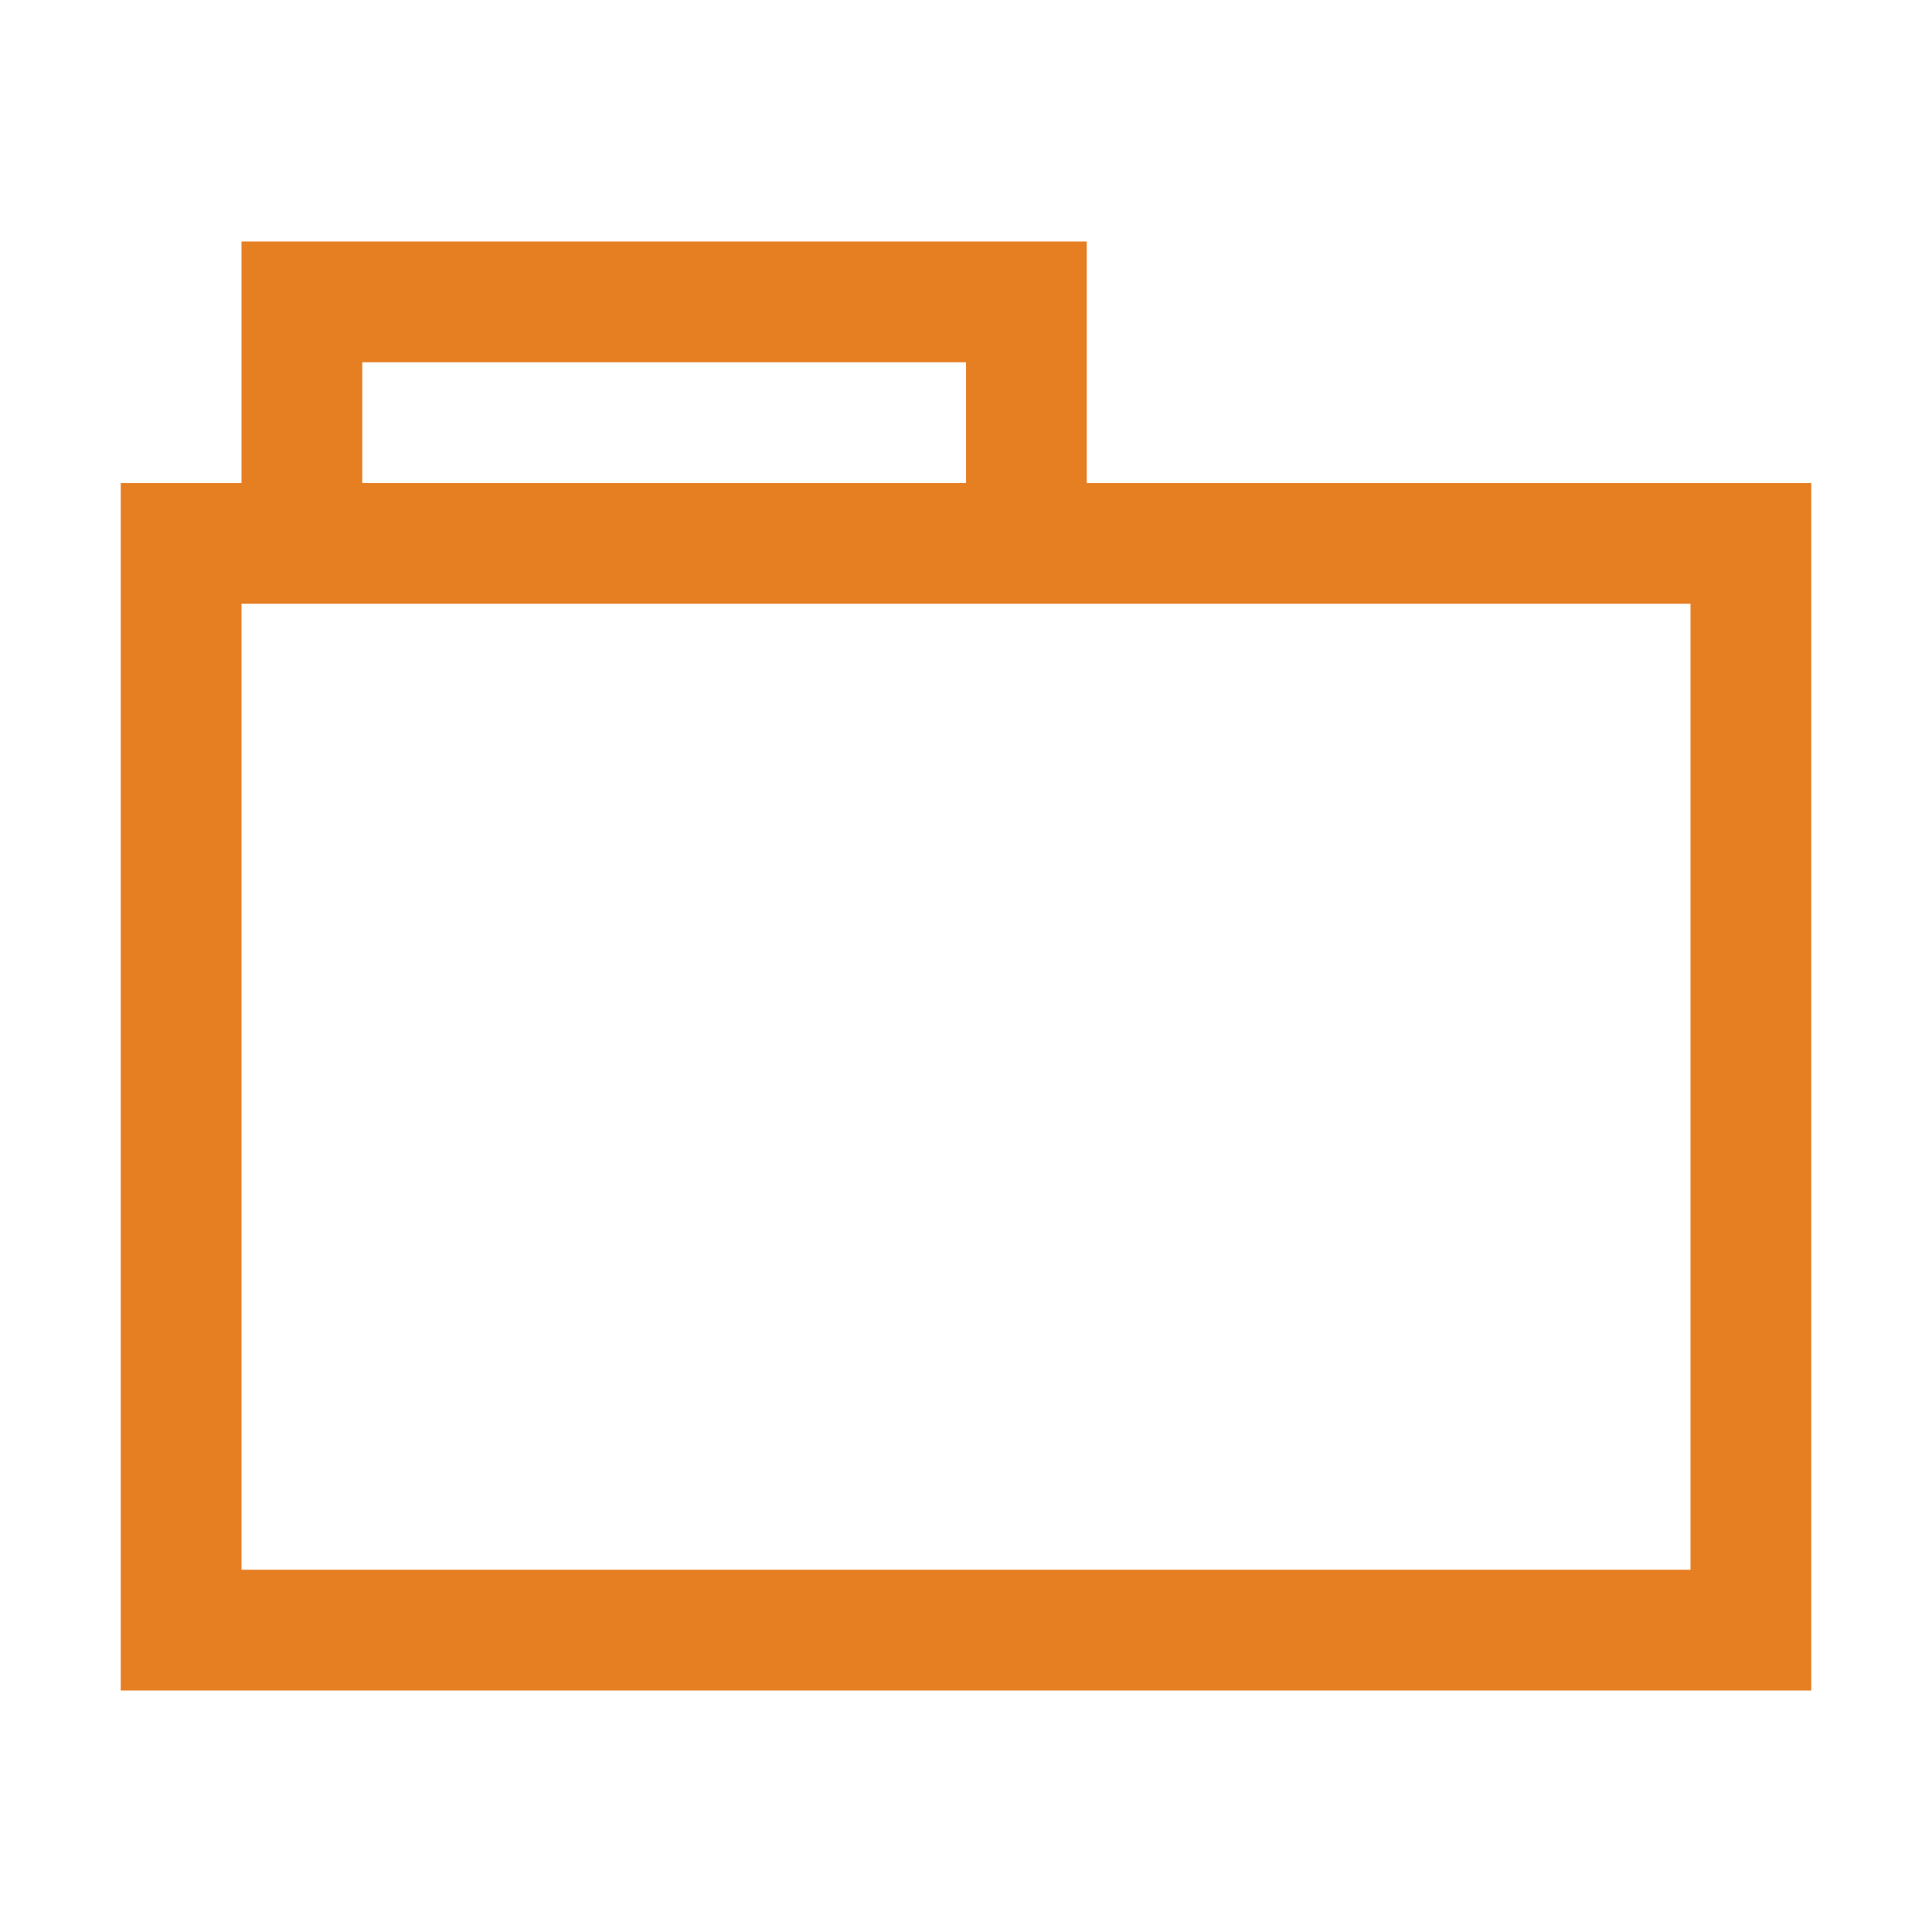
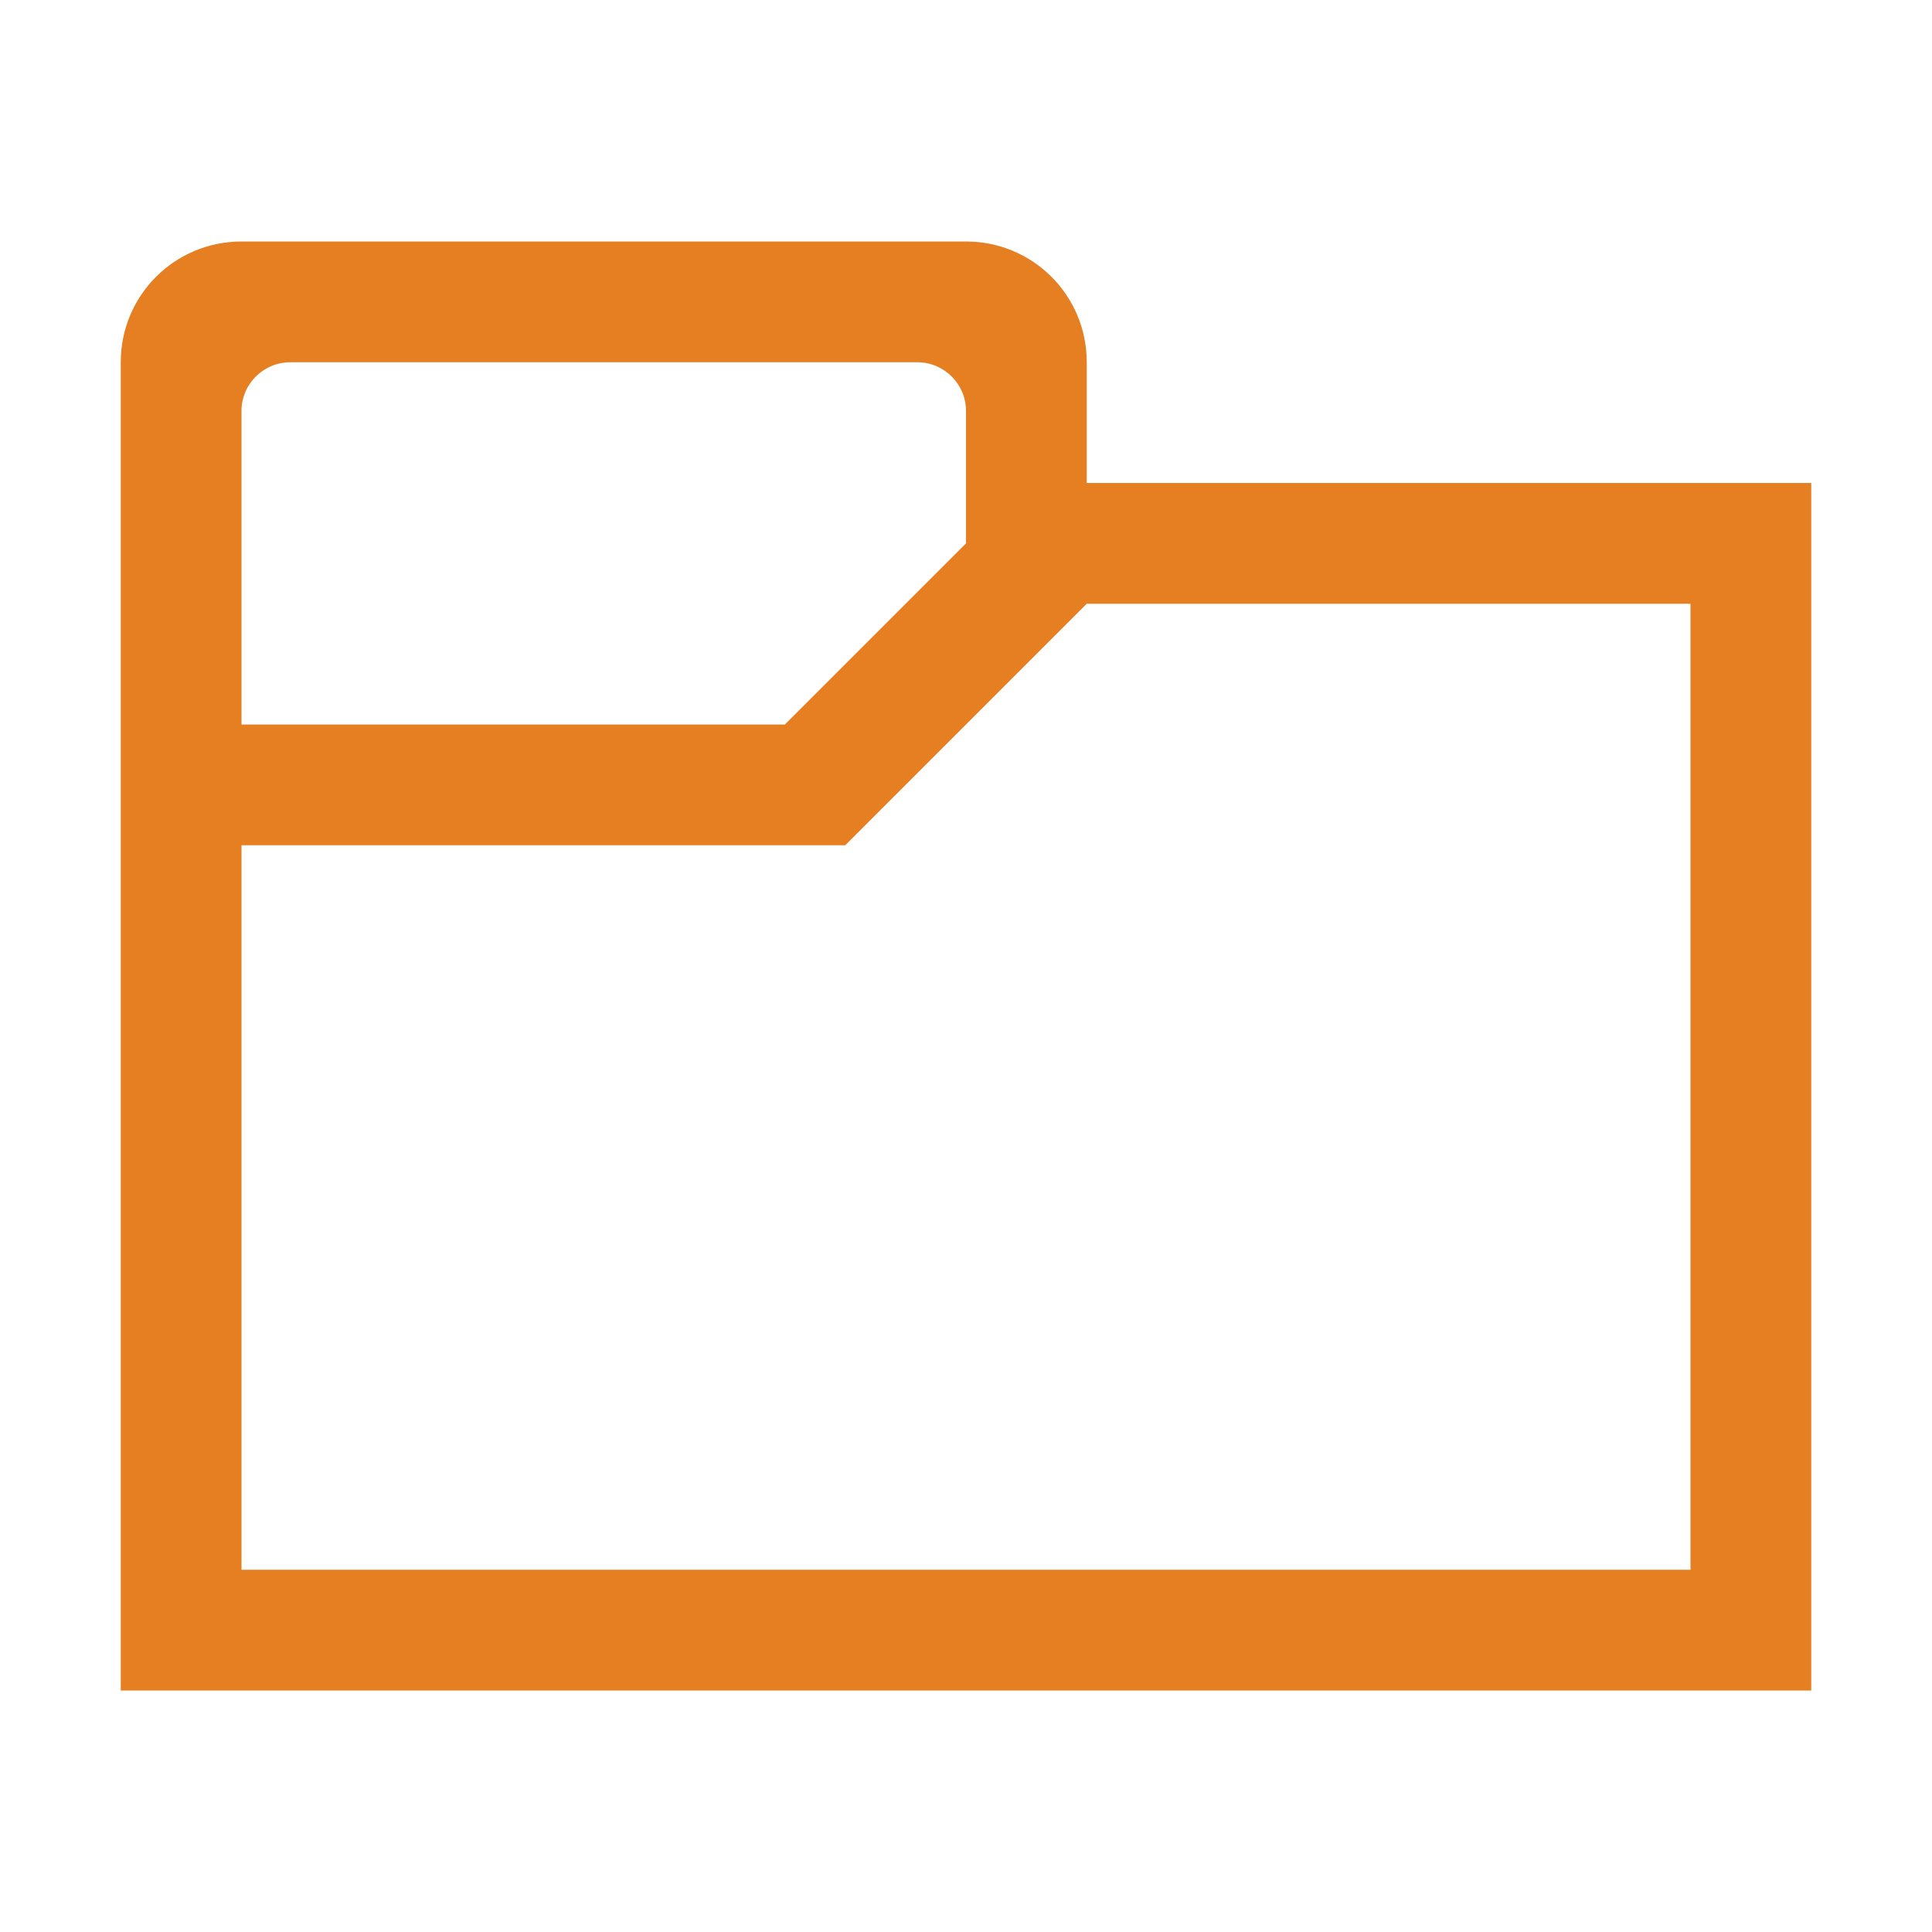
<svg xmlns="http://www.w3.org/2000/svg" width="16" height="16" id="svg4359" version="1.1">
  <defs id="defs4361">
    <linearGradient id="linearGradient4103">
      <stop style="stop-color:#bdecfb;stop-opacity:1" offset="0" id="stop4105" />
      <stop style="stop-color:#f5feff;stop-opacity:1" offset="1" id="stop4107" />
    </linearGradient>
    <linearGradient id="linearGradient4314">
      <stop style="stop-color:#ff4b00;stop-opacity:1" offset="0" id="stop4316" />
      <stop style="stop-color:#ff5500;stop-opacity:1" offset="1" id="stop4318" />
    </linearGradient>
    <linearGradient id="linearGradient5020-1">
      <stop id="stop5022-6" offset="0" style="stop-color:#0da8db;stop-opacity:1" />
      <stop id="stop5024-0" offset="1" style="stop-color:#1fe1fb;stop-opacity:1" />
    </linearGradient>
  </defs>
  <g id="layer1" transform="translate(-3,-29)">
-     <path style="fill:#e67e22;fill-opacity:1;fill-rule:nonzero;stroke:#00ff00;stroke-width:0;stroke-miterlimit:4;stroke-dasharray:none;stroke-opacity:1" d="M 2 2 L 2 3 L 2 4 L 1 4 L 1 5 L 1 13 L 1 14 L 2 14 L 15 14 L 15 13 L 15 4 L 9 4 L 9 2 L 8 2 L 3 2 L 2 2 z M 3 3 L 8 3 L 8 4 L 3 4 L 3 3 z M 2 5 L 14 5 L 14 13 L 2 13 L 2 5 z " transform="translate(3,29)" id="rect4165" />
+     <path style="fill:#e67e22;fill-opacity:1;fill-rule:nonzero;stroke:#00ff00;stroke-width:0;stroke-miterlimit:4;stroke-dasharray:none;stroke-opacity:1" d="M 2 2 C 1.446 2 1 2.446 1 3 L 1 4 L 1 5 L 1 6 L 1 13 L 1 14 L 2 14 L 15 14 L 15 13 L 15 4 L 9 4 L 9 3 C 9 2.446 8.554 2 8 2 L 2 2 z M 2.404 3 L 7.596 3 C 7.819 3 8 3.181 8 3.404 L 8 4.5 L 6.5 6 L 2 6 L 2 3.404 C 2 3.181 2.181 3 2.404 3 z M 9 5 L 14 5 L 14 13 L 2 13 L 2 7 L 7 7 L 9 5 z " transform="translate(3,29)" id="rect4165" />
  </g>
</svg>
